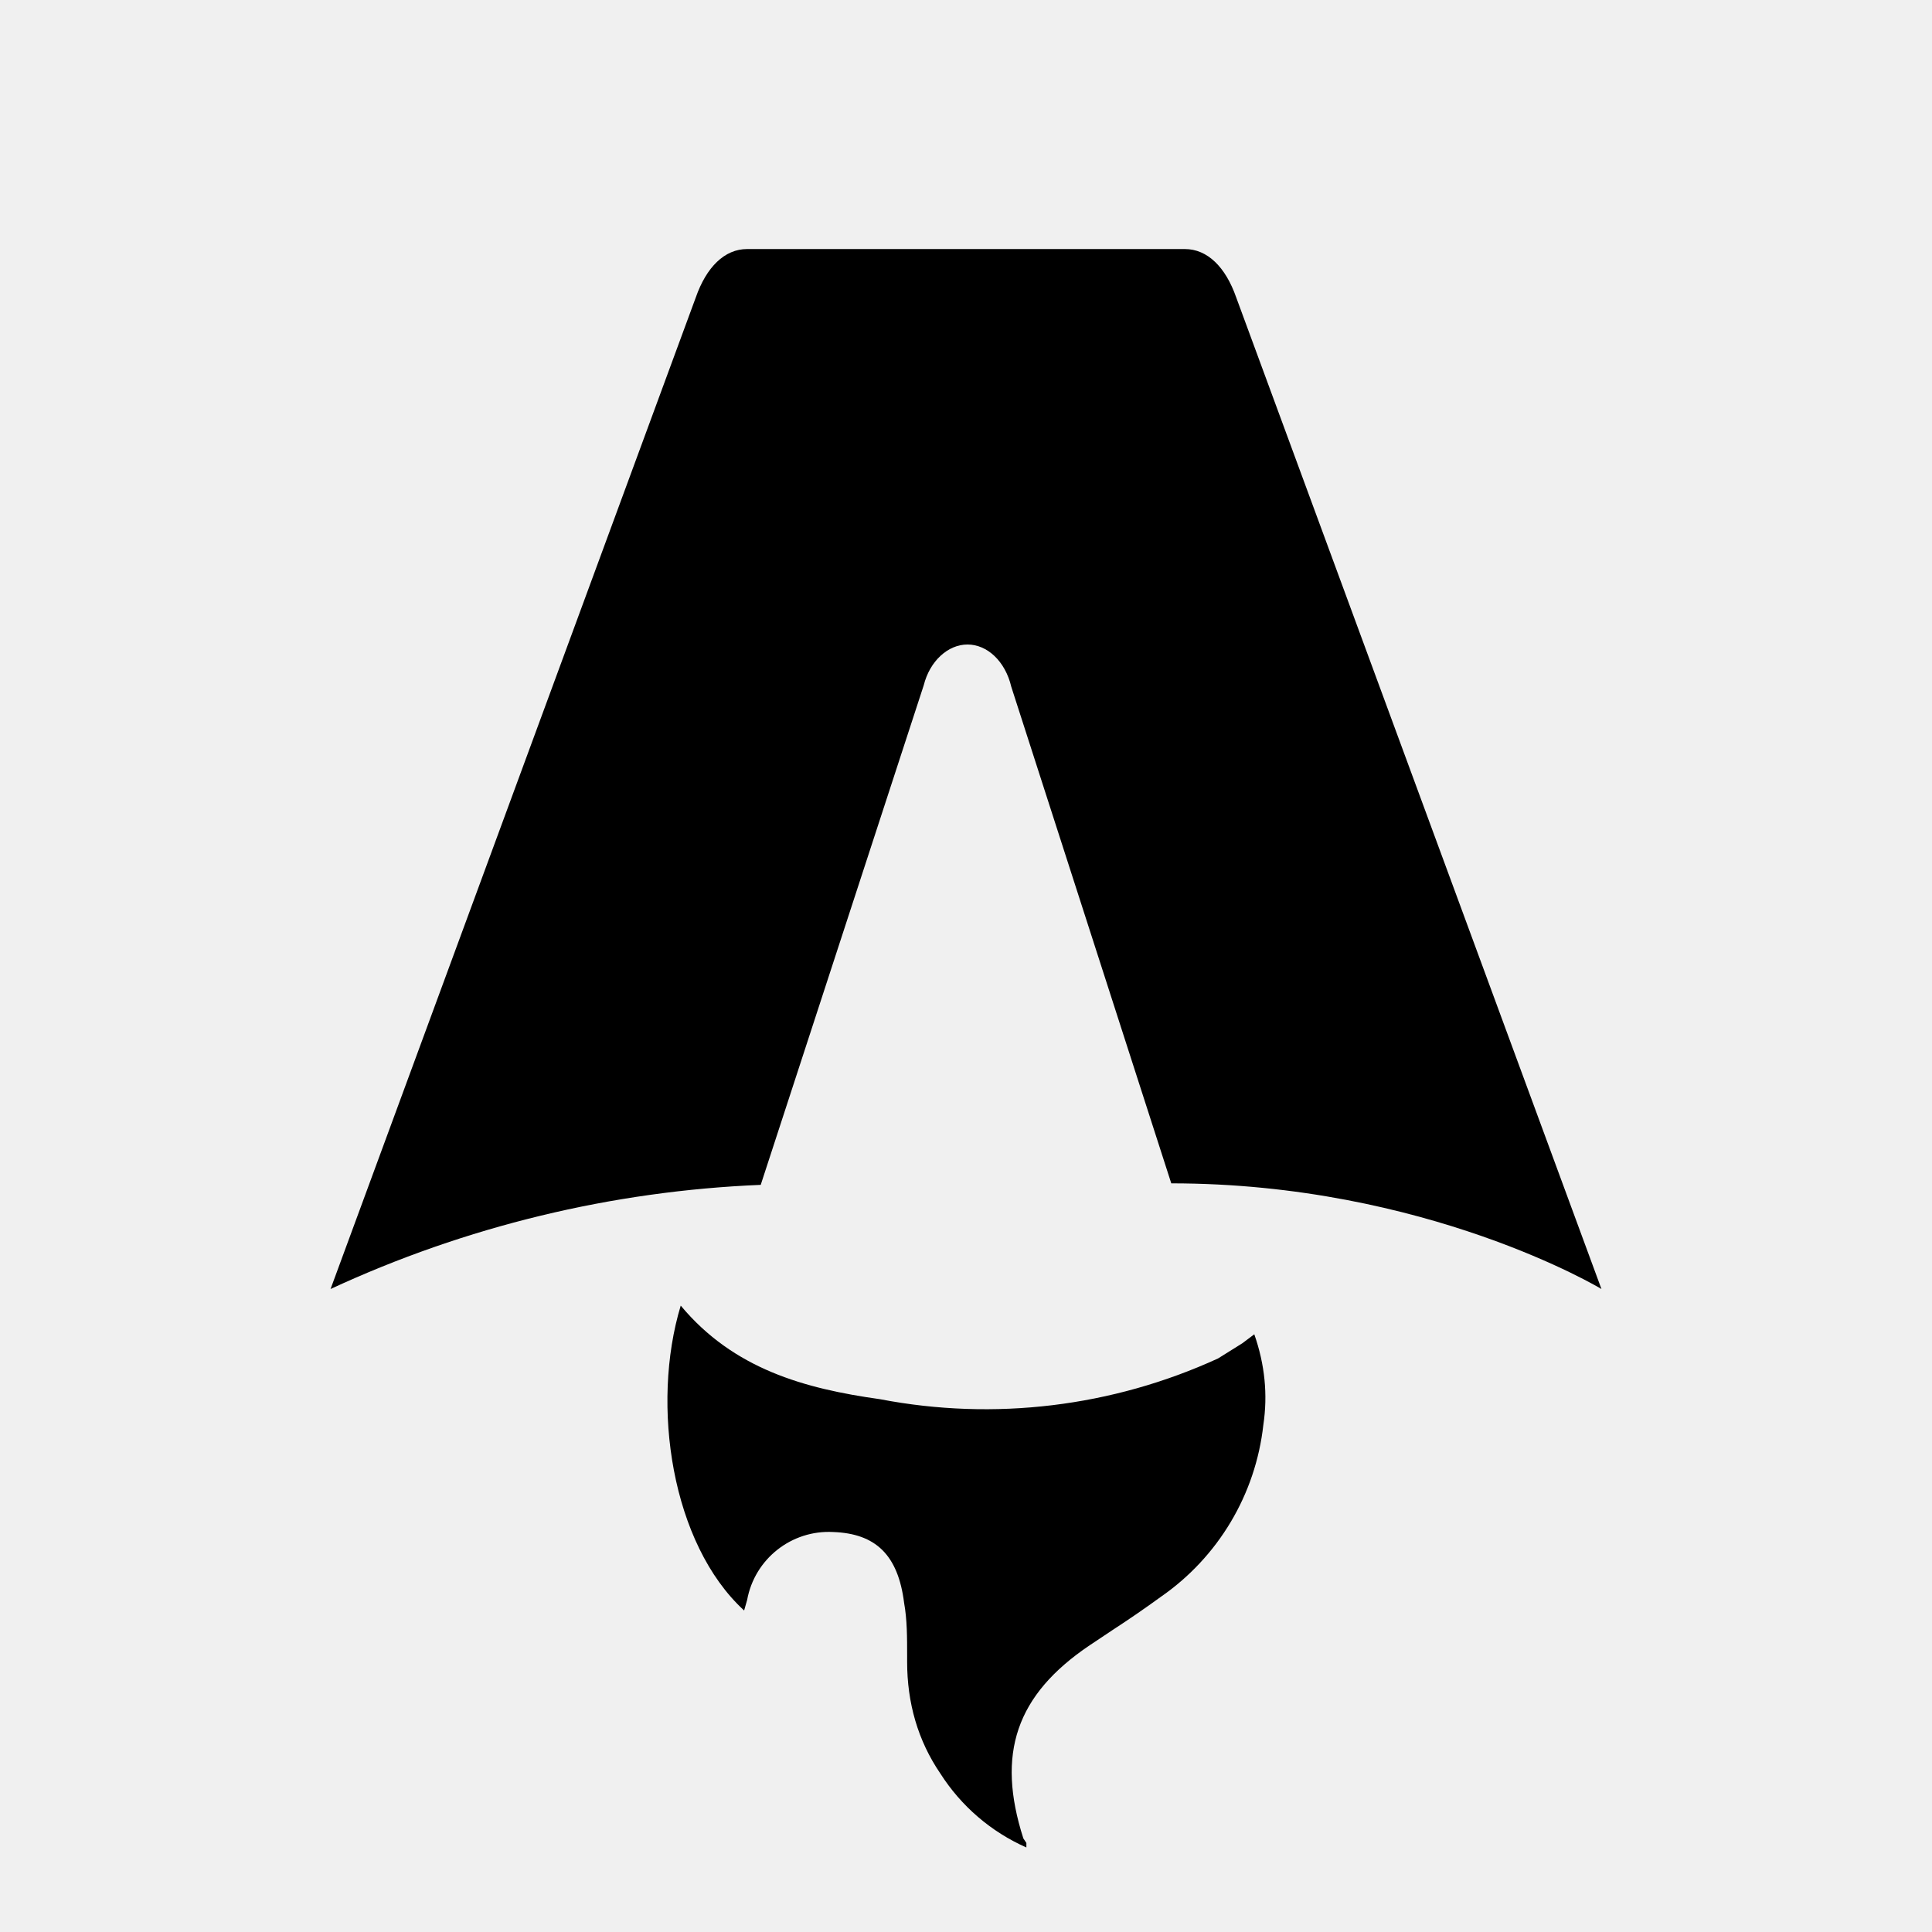
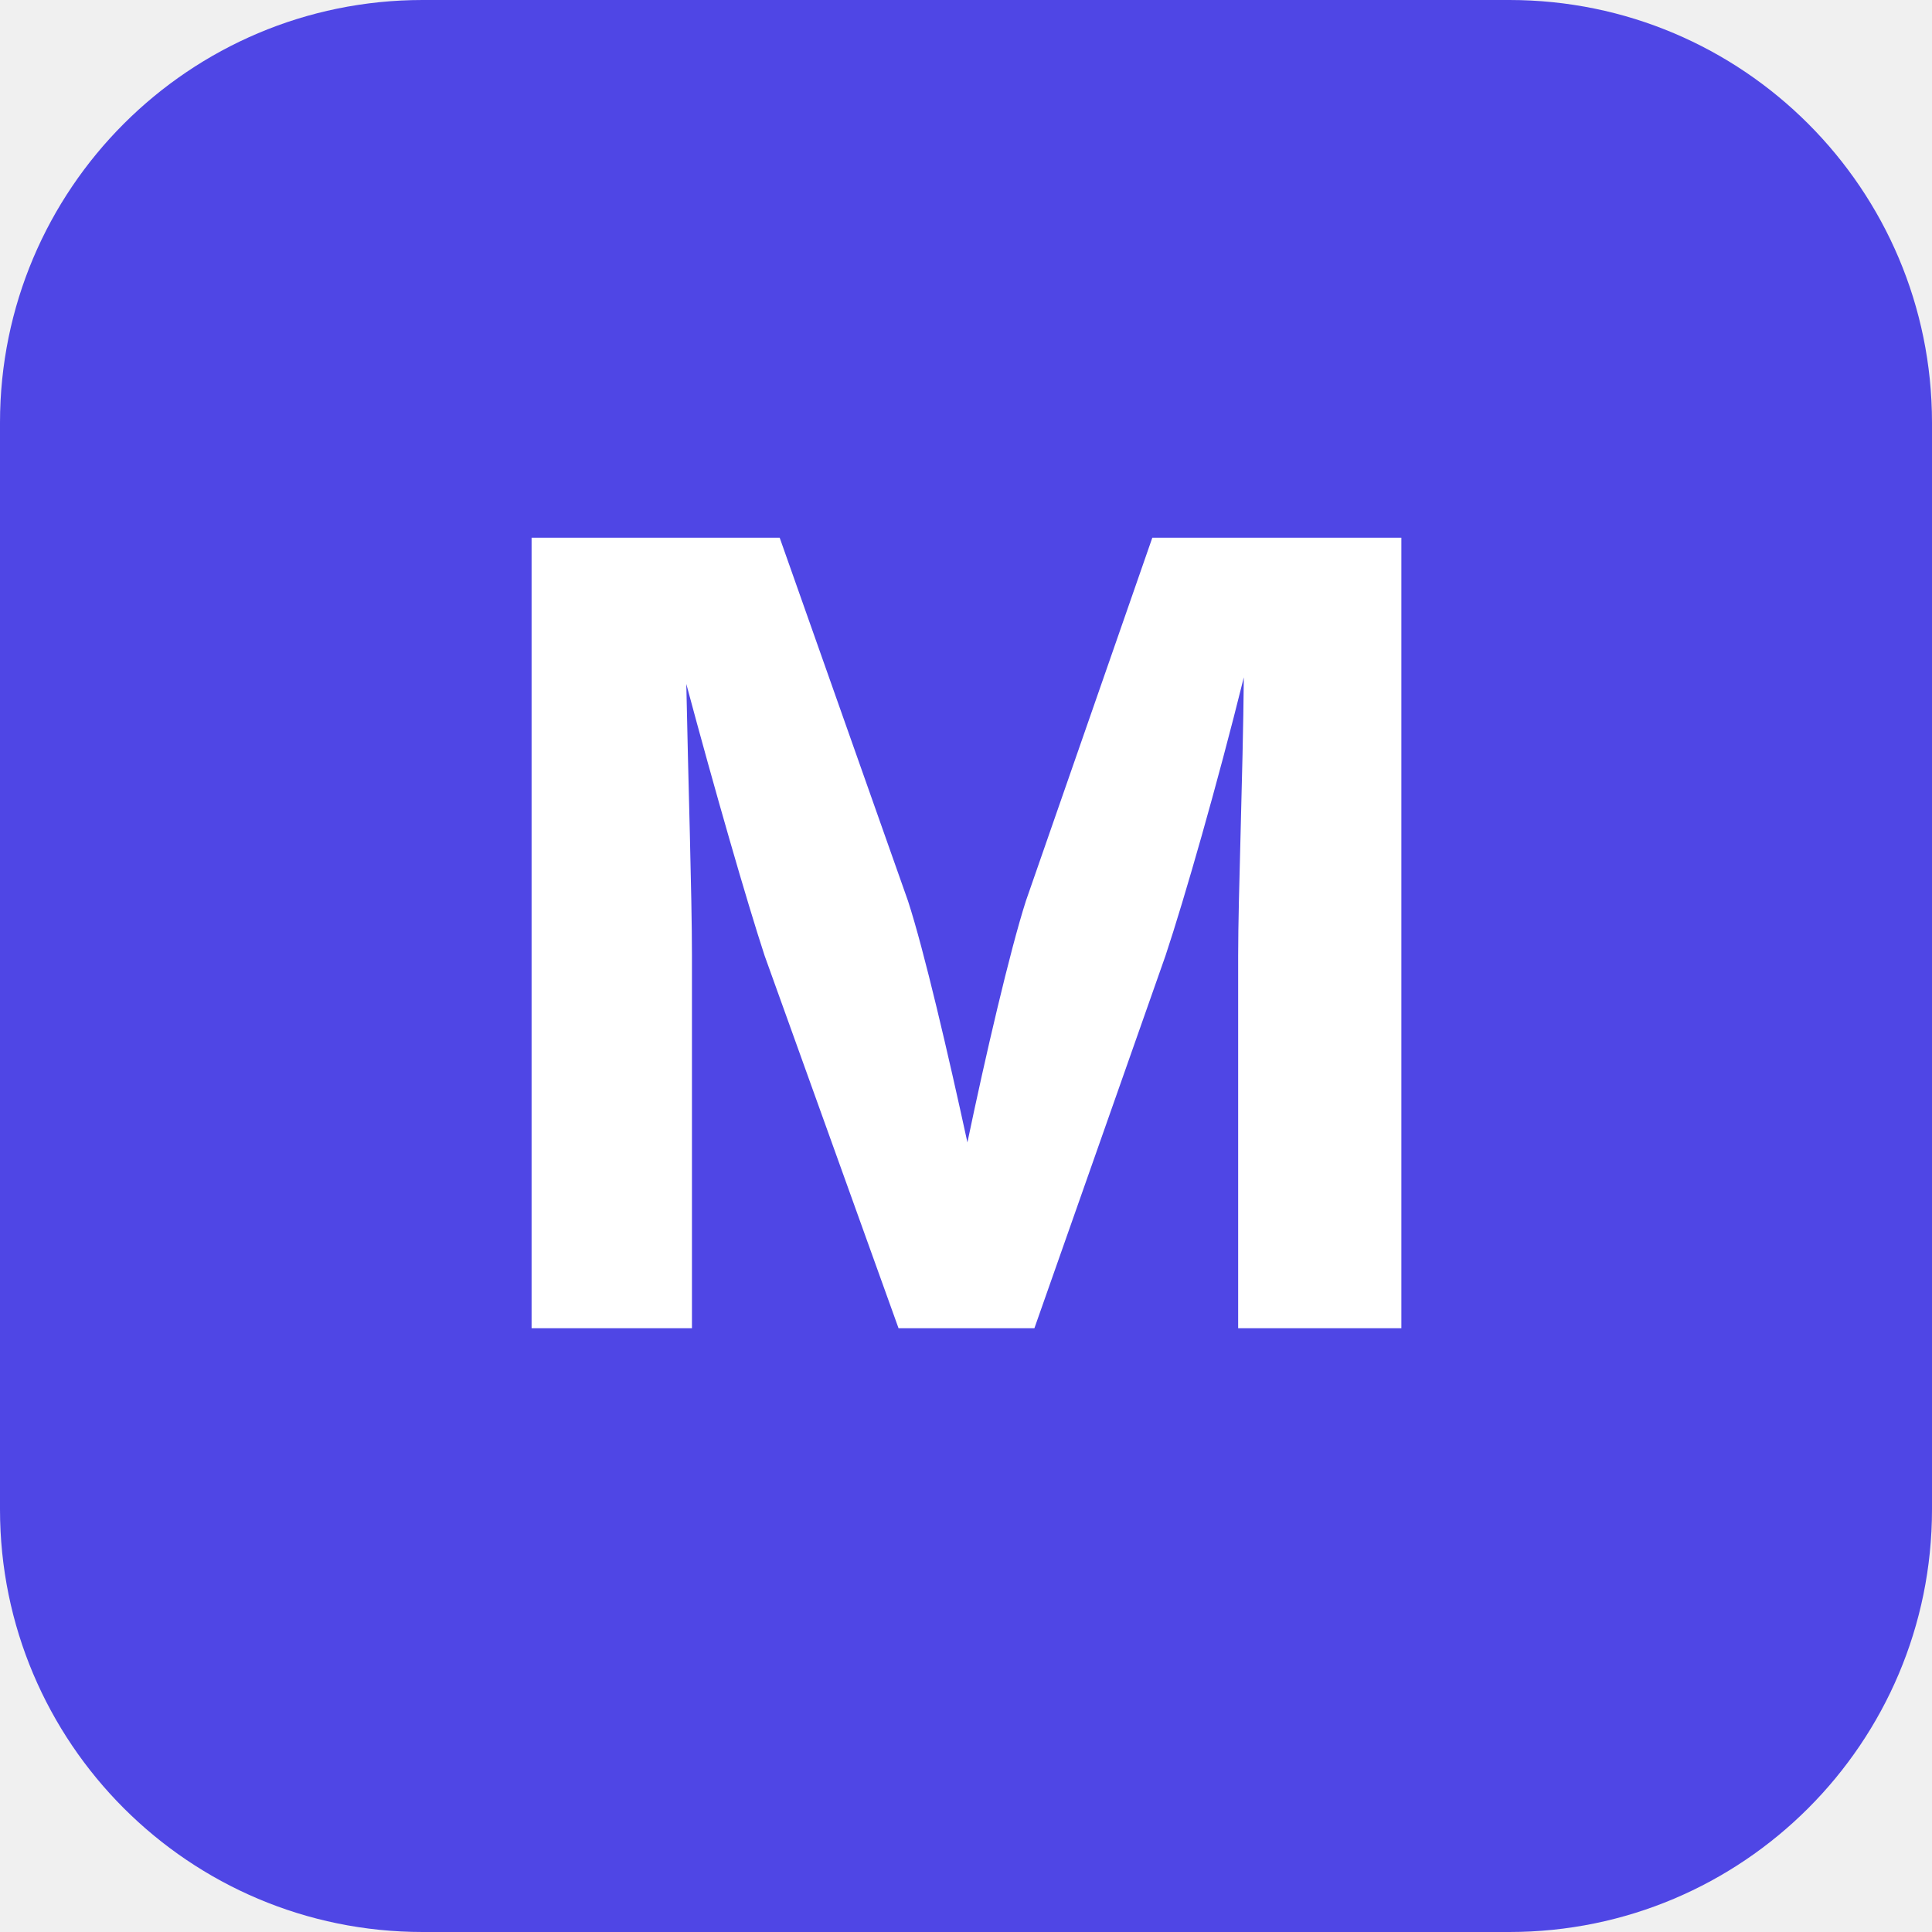
- <svg xmlns="http://www.w3.org/2000/svg" fill="none" viewBox="0 0 128 128">
-   <path d="M50.4 78.5a75.1 75.1 0 0 0-28.5 6.9l24.2-65.7c.7-2 1.9-3.2 3.4-3.2h29c1.5 0 2.7 1.2 3.4 3.2l24.2 65.7s-11.6-7-28.5-7L67 45.5c-.4-1.7-1.6-2.8-2.9-2.8-1.3 0-2.5 1.1-2.9 2.7L50.4 78.5Zm-1.1 28.2Zm-4.2-20.2c-2 6.6-.6 15.8 4.2 20.2a17.5 17.5 0 0 1 .2-.7 5.5 5.5 0 0 1 5.7-4.5c2.8.1 4.3 1.5 4.7 4.7.2 1.1.2 2.3.2 3.5v.4c0 2.7.7 5.2 2.2 7.4a13 13 0 0 0 5.7 4.9v-.3l-.2-.3c-1.8-5.6-.5-9.5 4.4-12.8l1.5-1a73 73 0 0 0 3.2-2.2 16 16 0 0 0 6.8-11.4c.3-2 .1-4-.6-6l-.8.6-1.6 1a37 37 0 0 1-22.4 2.7c-5-.7-9.7-2-13.2-6.2Z" />
-   <style>
-         path { fill: #000; }
-         @media (prefers-color-scheme: dark) {
-             path { fill: #FFF; }
-         }
-     </style>
+ <svg xmlns="http://www.w3.org/2000/svg" viewBox="0 0 32 32">
+   <rect width="32" height="32" rx="7" fill="#4f46e5" />
+   <text x="16" y="22" font-family="-apple-system, sans-serif" font-size="18" font-weight="700" fill="#fff" text-anchor="middle">M</text>
</svg>
